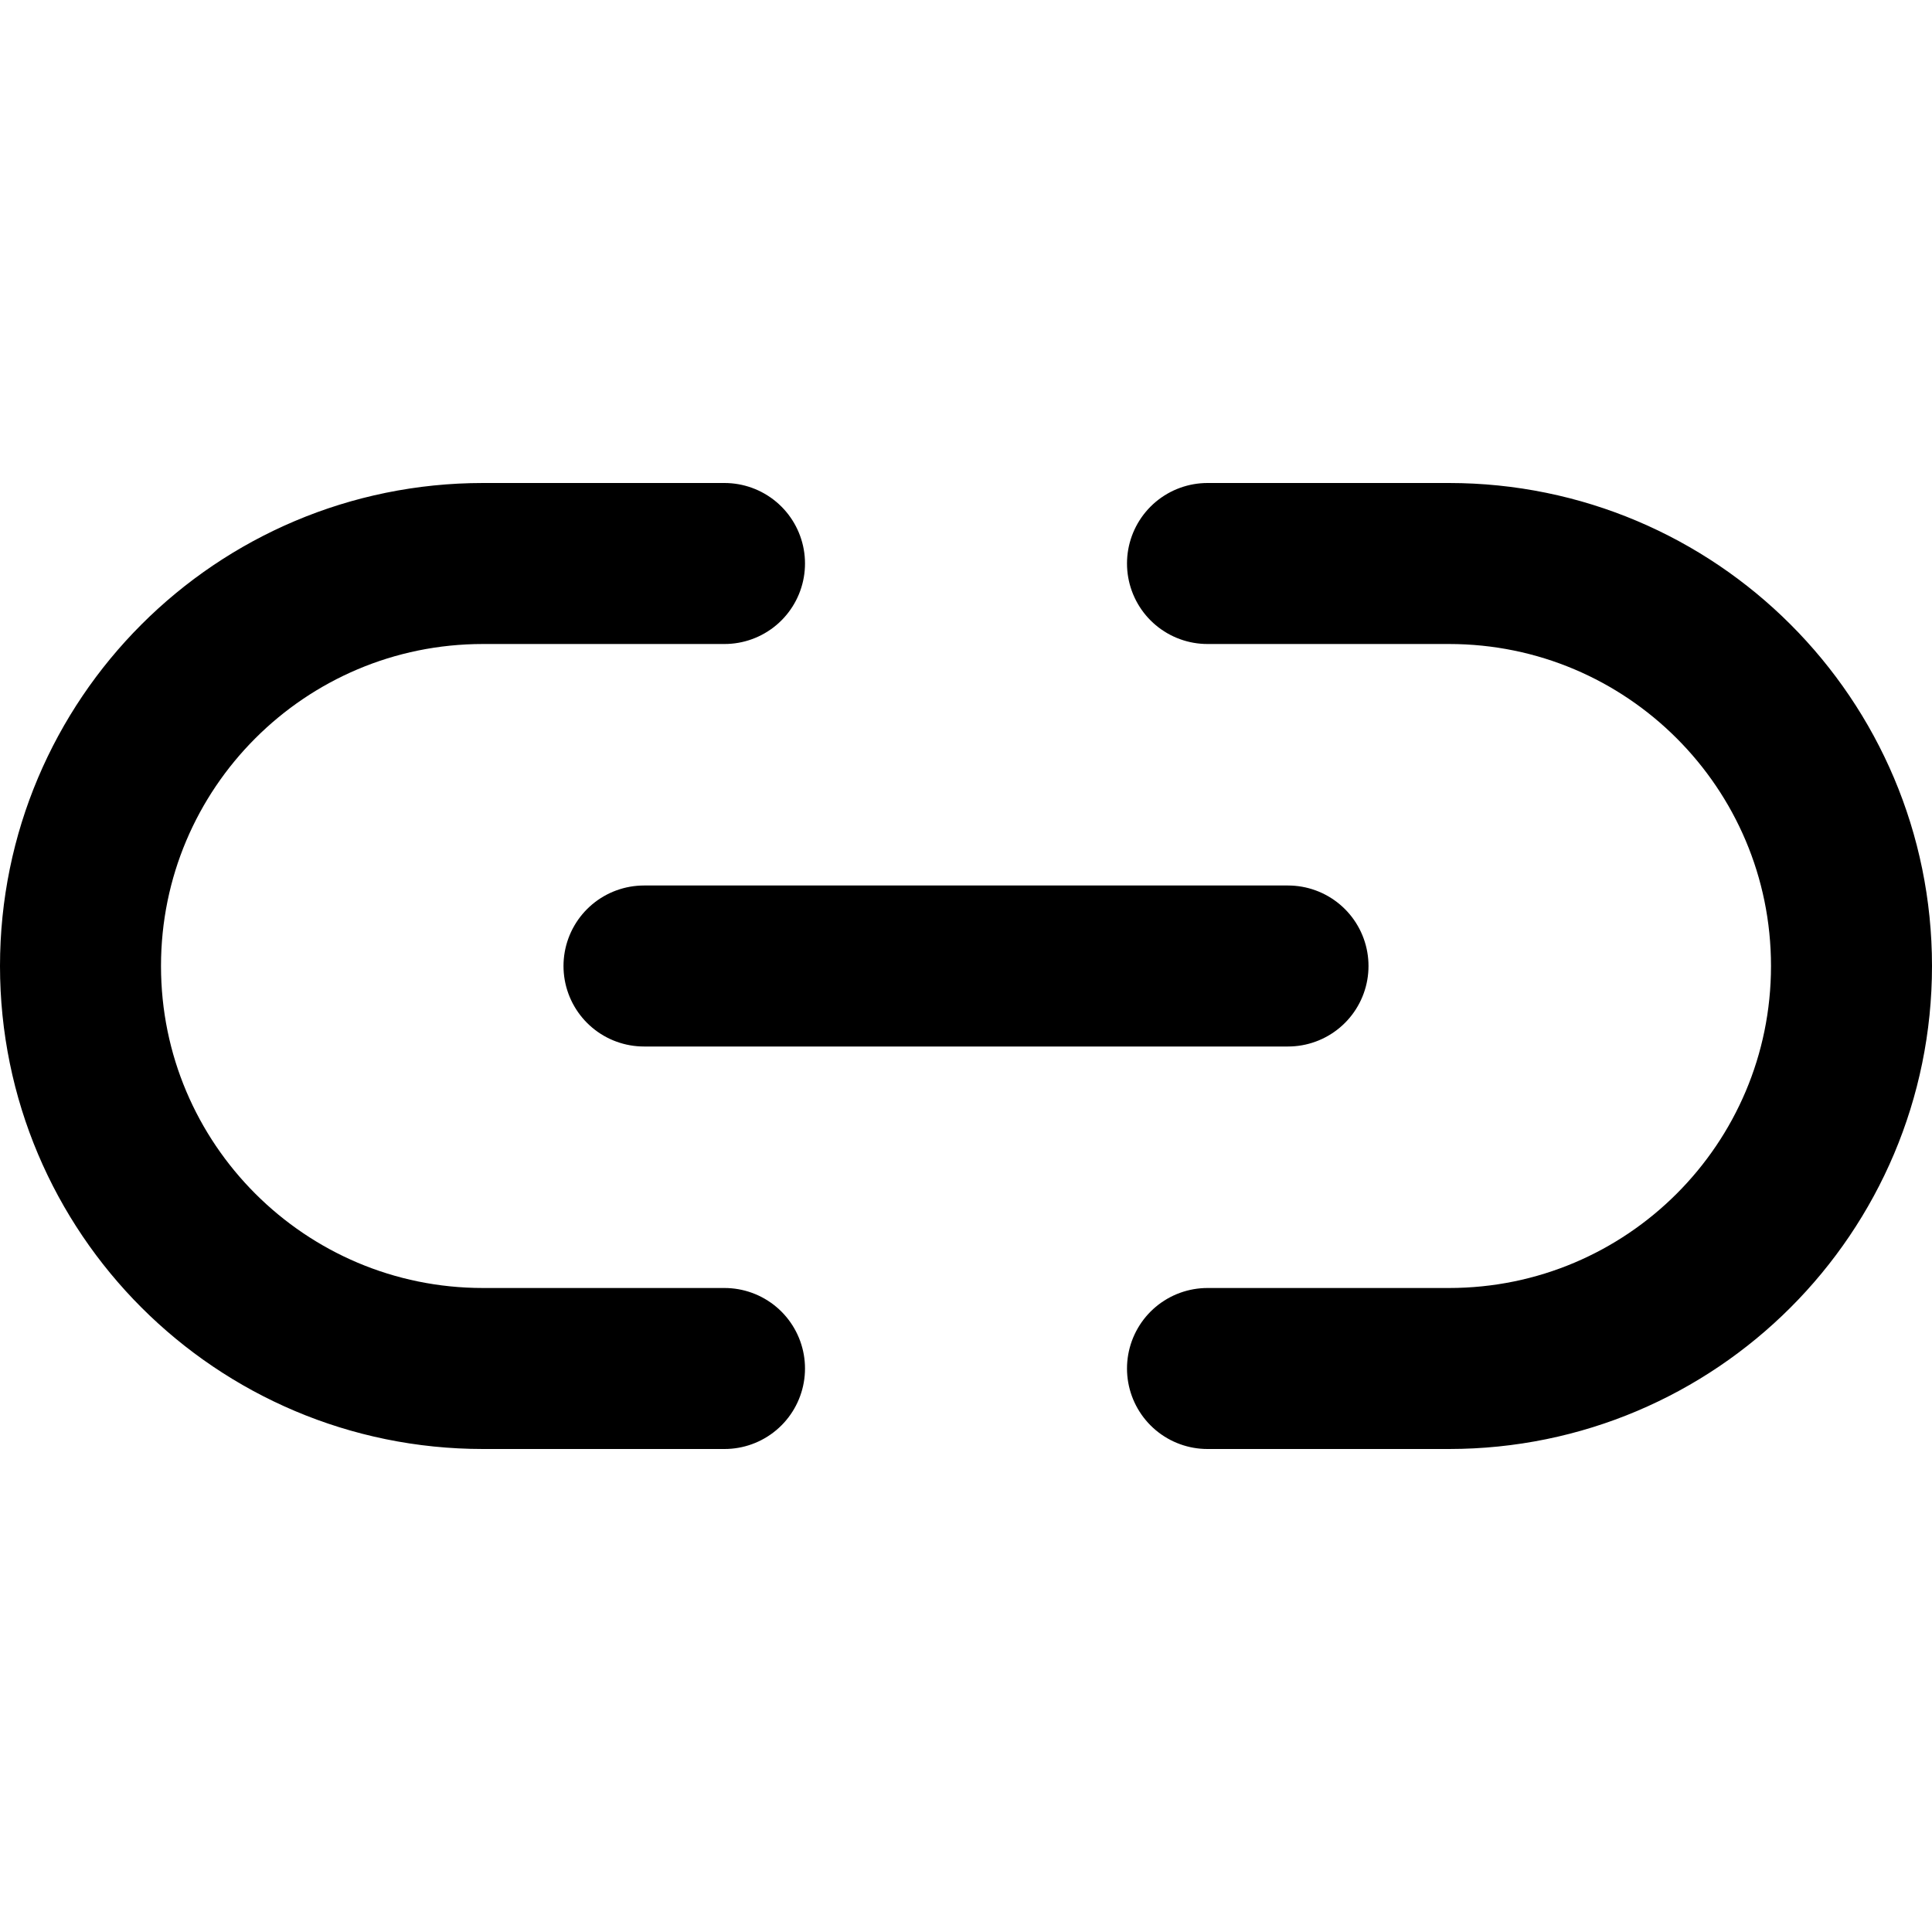
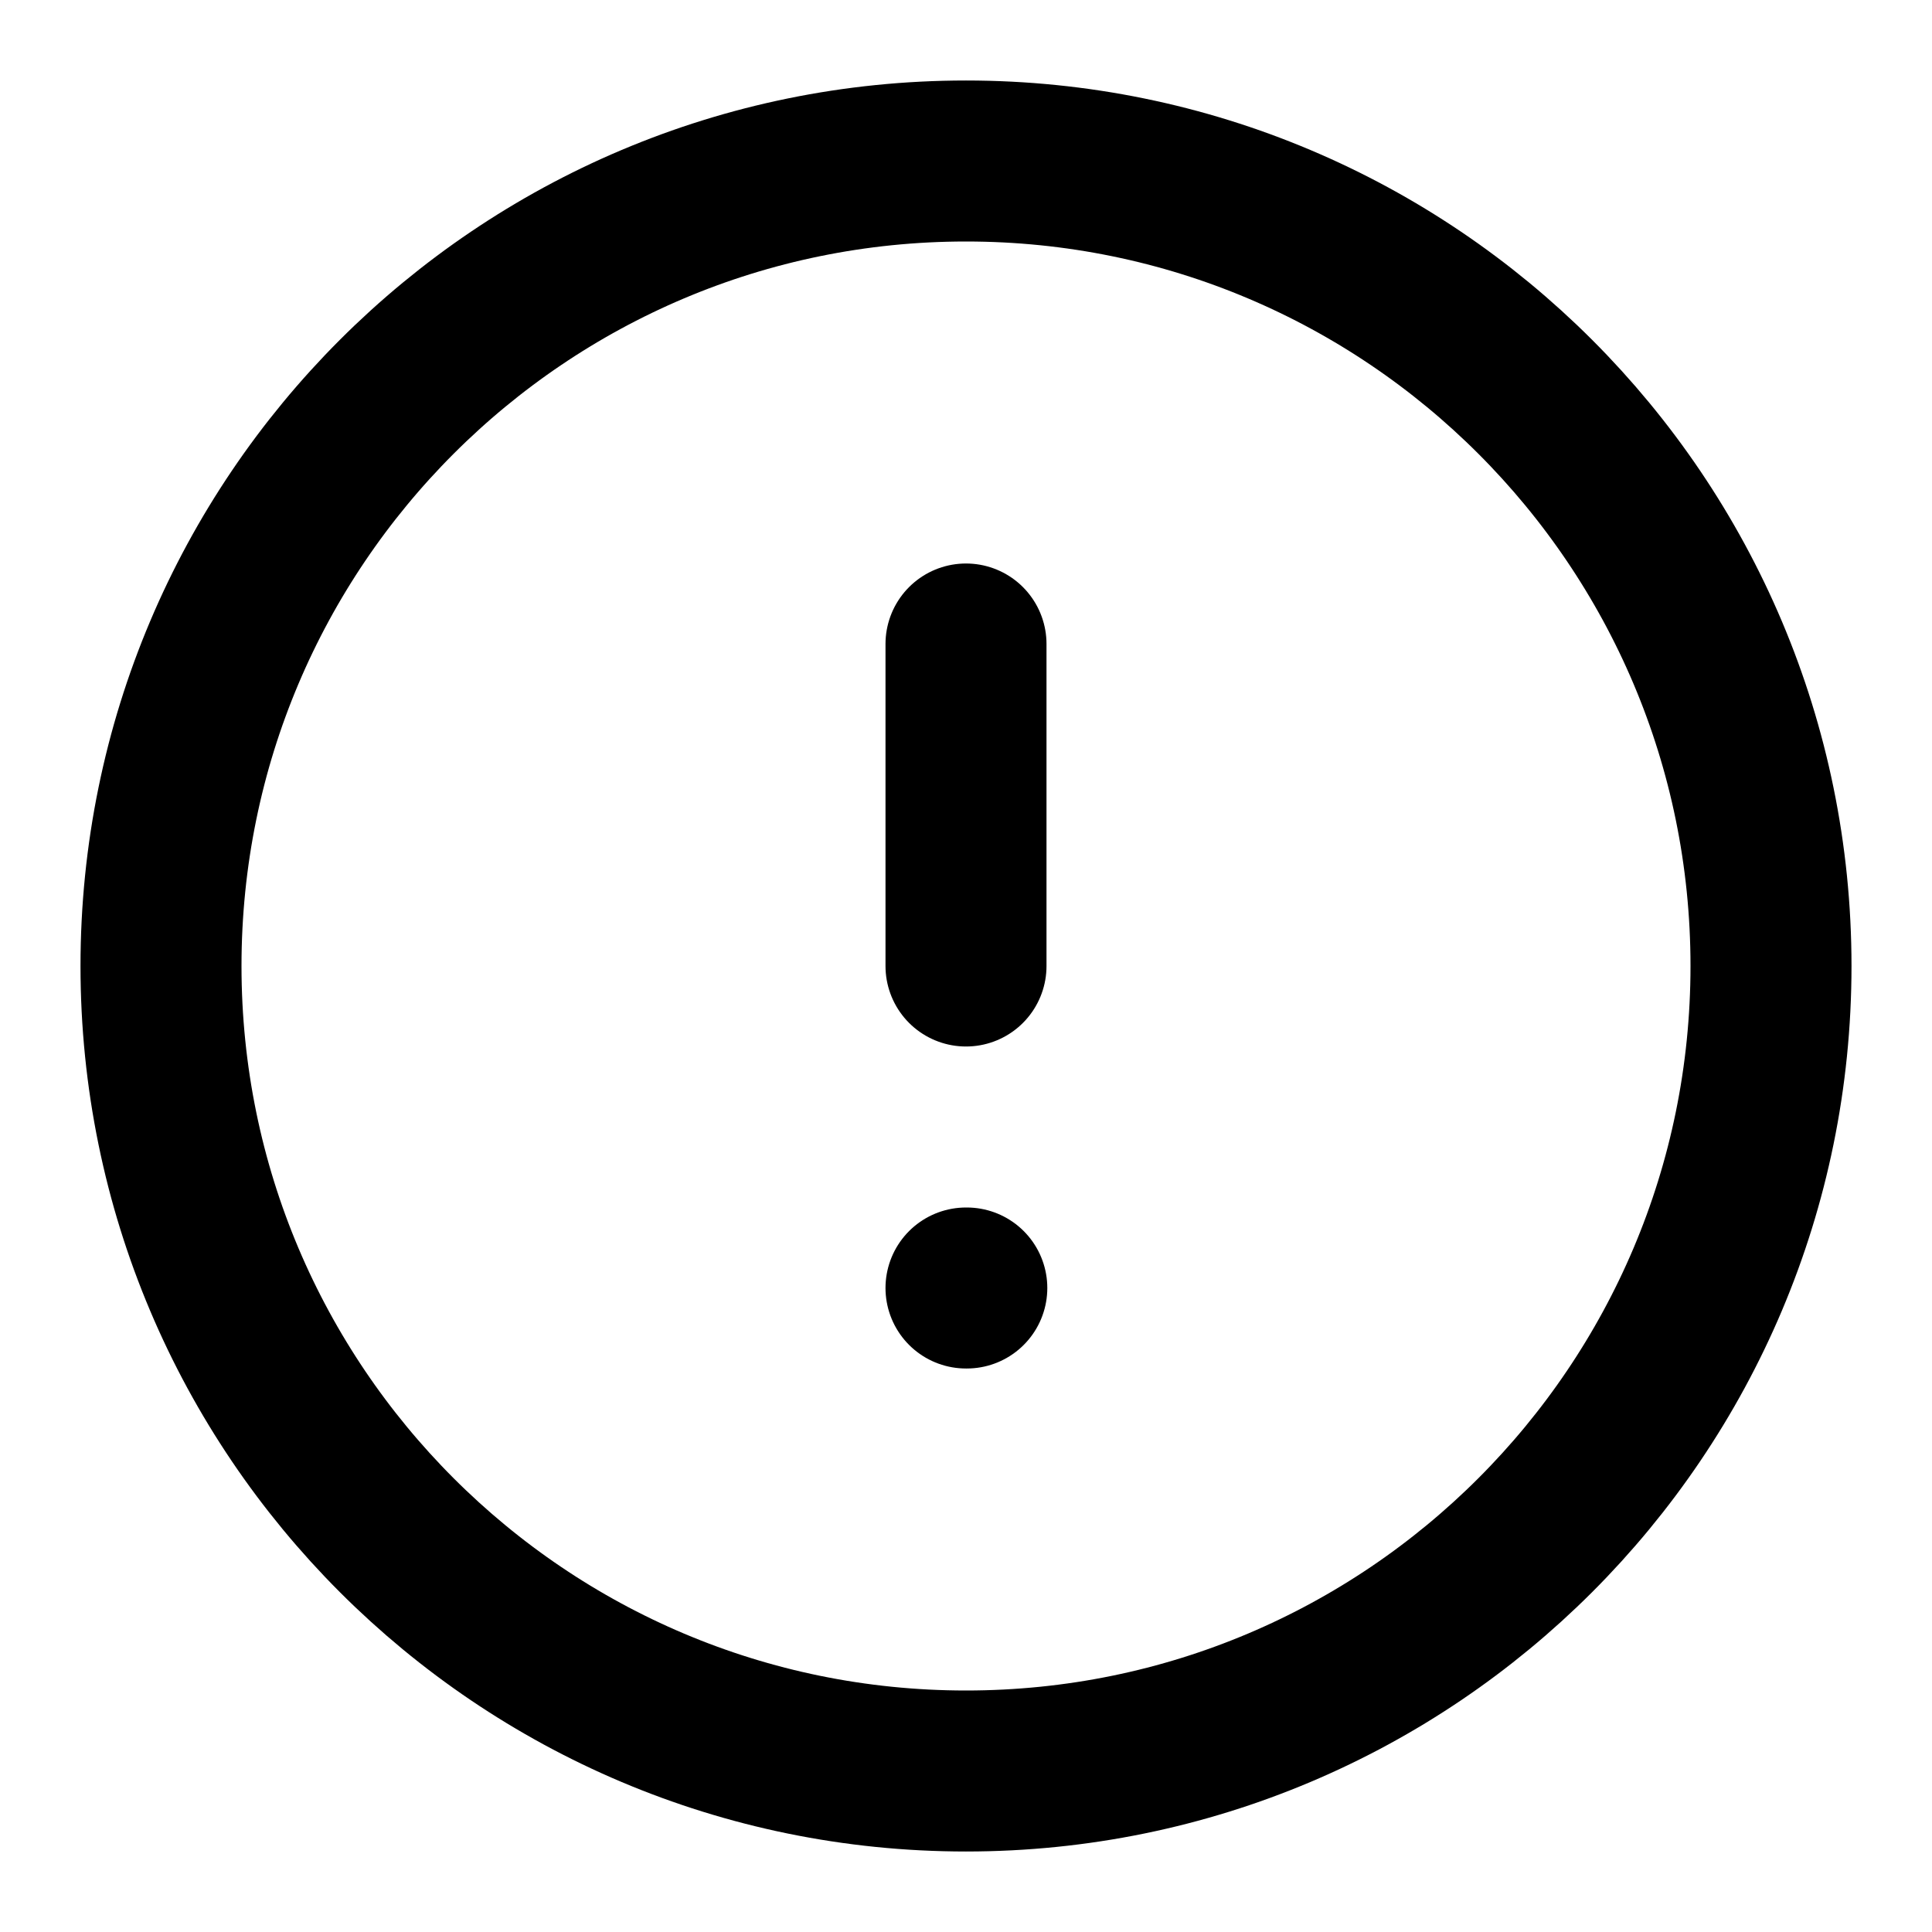
- <svg xmlns="http://www.w3.org/2000/svg" viewBox="0 0 24 24" fill="none" stroke="currentColor" stroke-width="2" stroke-linecap="round" stroke-linejoin="round" class="feather feather-link-2">
-   <path d="M15 7h3a5 5 0 015 5 5 5 0 01-5 5h-3m-6 0H6a5 5 0 01-5-5 5 5 0 015-5h3M8 12h8" />
+ <svg xmlns="http://www.w3.org/2000/svg" viewBox="0 0 24 24" fill="none" stroke="currentColor" stroke-width="2" stroke-linecap="round" stroke-linejoin="round" class="feather feather-alert-circle">
+   <circle cx="12" cy="12" r="10" />
+   <path d="M12 8v4M12 16h.01" />
</svg>
